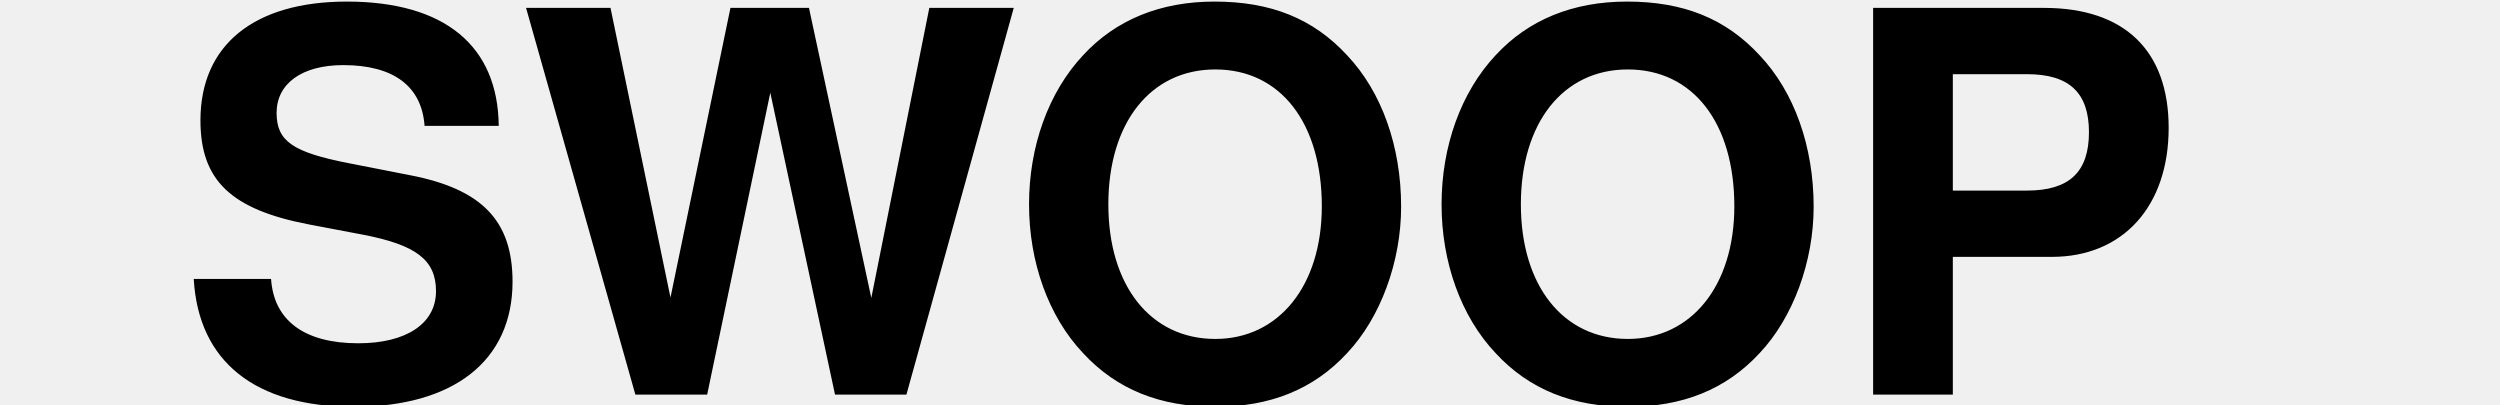
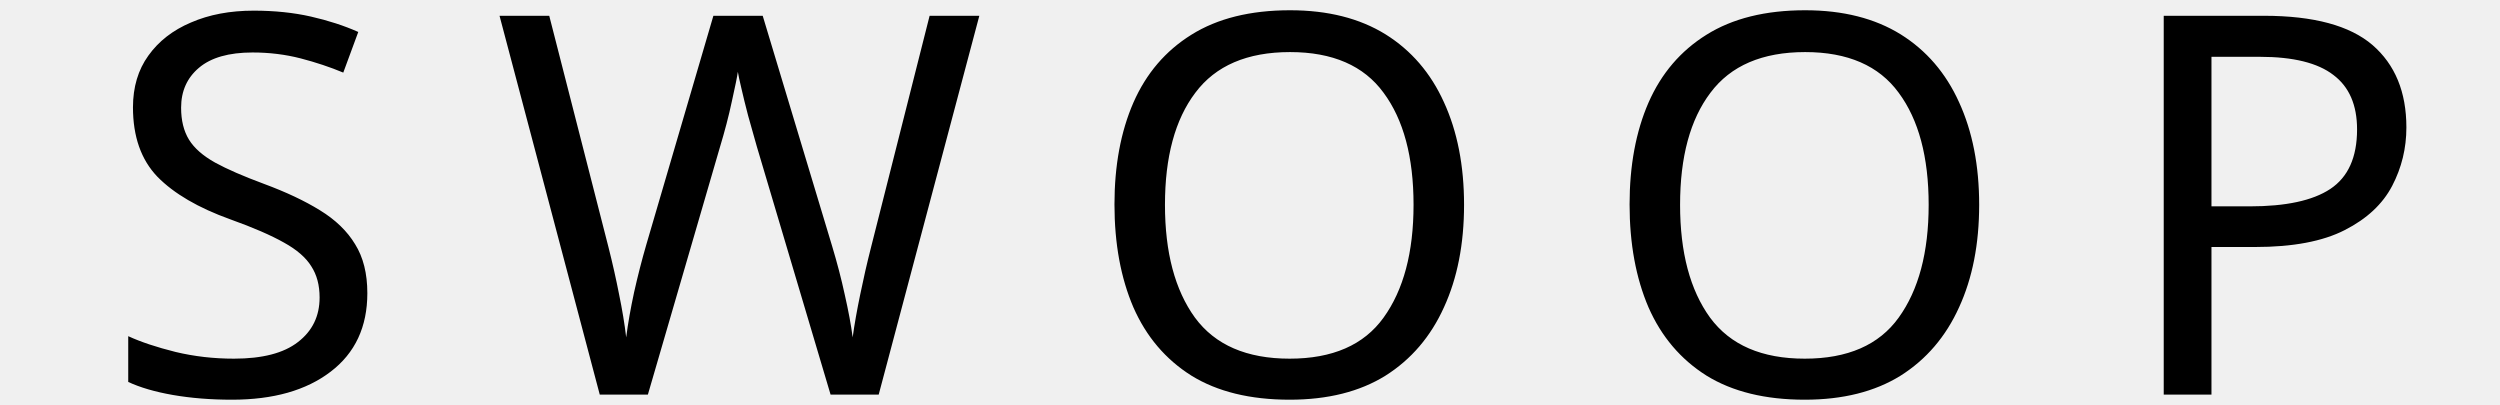
- <svg xmlns="http://www.w3.org/2000/svg" width="99" height="16">
-   <mask height="16" width="99" y="-0.037" x="-0.494" maskUnits="userSpaceOnUse" id="path-1-outside-1">
-     <rect id="svg_1" height="16" width="99" y="-0.037" x="-0.494" fill="white" />
-     <path id="svg_2" d="m46.181,1.054c-2.275,0.573 -3.341,2.357 -2.694,4.507c0.277,0.921 1.129,1.851 2.334,2.546c2.171,1.253 2.811,1.76 3.182,2.524c0.31,0.638 0.337,0.851 0.18,1.429c-0.367,1.357 -1.324,2.105 -2.694,2.105c-1.398,0 -2.38,-0.784 -2.599,-2.076c-0.088,-0.519 -0.196,-0.685 -0.447,-0.685c-0.3,0 -0.331,0.137 -0.331,1.453l0,1.453l0.909,0.309c1.42,0.482 3.439,0.425 4.645,-0.133c2.348,-1.085 3.247,-3.24 2.194,-5.253c-0.394,-0.753 -1.383,-1.593 -3.077,-2.615c-1.781,-1.074 -2.574,-1.856 -2.691,-2.65c-0.179,-1.221 0.919,-2.231 2.419,-2.226c1.175,0.003 1.679,0.281 2.096,1.156c0.261,0.548 0.448,0.729 0.756,0.733c0.342,0.005 0.393,-0.059 0.305,-0.382c-0.057,-0.213 -0.105,-0.749 -0.107,-1.19c-0.002,-0.56 -0.083,-0.832 -0.269,-0.903c-0.506,-0.194 -3.46,-0.268 -4.113,-0.103zm-45.675,0.513c0,0.248 0.116,0.345 0.412,0.345c0.836,0 0.881,0.241 0.974,5.247c0.081,4.373 0.111,4.722 0.46,5.367c0.501,0.924 1.18,1.54 2.224,2.015c0.715,0.326 1.167,0.395 2.598,0.398c1.552,0.003 1.835,-0.047 2.724,-0.482c0.546,-0.267 1.226,-0.767 1.511,-1.112c0.989,-1.195 1.093,-1.772 1.205,-6.65c0.108,-4.697 0.123,-4.773 0.925,-4.78c0.187,-0.002 0.303,-0.135 0.303,-0.348c0,-0.326 -0.116,-0.345 -2.078,-0.345c-1.94,0 -2.078,0.022 -2.078,0.334c0,0.25 0.14,0.348 0.559,0.388c0.92,0.089 0.995,0.442 0.997,4.726c0.003,4.342 -0.145,5.178 -1.075,6.057c-0.865,0.818 -1.553,1.093 -2.731,1.093c-1.692,0 -2.891,-0.788 -3.284,-2.157c-0.132,-0.461 -0.181,-2.155 -0.146,-5.091l0.052,-4.401l0.606,-0.195c0.333,-0.107 0.631,-0.321 0.662,-0.475c0.05,-0.247 -0.226,-0.28 -2.381,-0.28c-2.322,0 -2.437,0.016 -2.437,0.345zm16.107,0c0,0.267 0.116,0.345 0.511,0.345c0.882,0 1.379,0.339 1.578,1.077c0.114,0.42 0.162,2.423 0.129,5.287c-0.059,5.113 -0.13,5.448 -1.187,5.658c-0.349,0.07 -0.512,0.205 -0.512,0.426c0,0.301 0.169,0.324 2.425,0.324c2.216,0 2.425,-0.026 2.425,-0.309c0,-0.22 -0.222,-0.368 -0.77,-0.515c-0.681,-0.182 -0.791,-0.281 -0.952,-0.856c-0.206,-0.738 -0.254,-8.511 -0.053,-8.488c0.071,0.008 0.743,0.726 1.493,1.596c0.75,0.87 2.801,3.154 4.558,5.077c2.75,3.009 3.264,3.495 3.697,3.495l0.502,0l0.05,-6.118c0.035,-4.344 0.108,-6.176 0.25,-6.318c0.11,-0.11 0.461,-0.253 0.779,-0.318c0.338,-0.069 0.579,-0.223 0.579,-0.37c0,-0.206 -0.432,-0.26 -2.381,-0.3c-2.293,-0.046 -2.381,-0.035 -2.381,0.302c0,0.256 0.113,0.35 0.423,0.35c0.233,0 0.642,0.187 0.909,0.416l0.486,0.416l0.055,4.157c0.031,2.347 -0.012,4.157 -0.099,4.157c-0.085,0 -0.613,-0.524 -1.175,-1.165c-0.562,-0.641 -2.161,-2.408 -3.555,-3.926c-1.393,-1.519 -2.916,-3.202 -3.382,-3.74l-0.849,-0.978l-1.775,-0.014c-1.665,-0.013 -1.775,0.007 -1.775,0.331zm18.186,0c0,0.263 0.116,0.345 0.486,0.345c0.268,0 0.638,0.11 0.823,0.245c0.317,0.231 0.339,0.529 0.39,5.307c0.064,5.966 0.011,6.301 -1.013,6.464c-0.516,0.082 -0.686,0.19 -0.686,0.432c0,0.301 0.175,0.323 2.598,0.323c2.482,0 2.598,-0.015 2.598,-0.345c0,-0.246 -0.116,-0.345 -0.4,-0.345c-0.22,0 -0.551,-0.11 -0.736,-0.245c-0.319,-0.232 -0.339,-0.53 -0.386,-5.688c-0.049,-5.284 -0.04,-5.454 0.303,-5.796c0.194,-0.194 0.548,-0.352 0.786,-0.352c0.318,0 0.433,-0.092 0.433,-0.345c0,-0.33 -0.116,-0.345 -2.598,-0.345c-2.482,0 -2.598,0.015 -2.598,0.345zm18.135,0c0.056,0.214 0.236,0.345 0.473,0.345c0.21,0 0.553,0.181 0.761,0.402c0.212,0.224 1.396,3.061 2.683,6.429l2.305,6.027l0.604,0.052l0.604,0.052l1.619,-4.28c0.89,-2.354 1.712,-4.466 1.827,-4.694c0.196,-0.39 0.24,-0.331 0.76,1.036c0.304,0.797 1.112,2.906 1.796,4.685l1.244,3.236l0.548,0c0.302,0 0.588,-0.103 0.637,-0.229c0.049,-0.126 0.844,-2.165 1.768,-4.53c0.924,-2.365 1.948,-4.986 2.275,-5.823c0.745,-1.907 0.894,-2.142 1.488,-2.349c0.264,-0.092 0.48,-0.287 0.48,-0.435c0,-0.227 -0.315,-0.268 -2.078,-0.268c-1.963,0 -2.078,0.019 -2.078,0.345c0,0.25 0.116,0.345 0.419,0.345c0.673,0 0.967,0.182 0.967,0.6c0,0.349 -3.299,9.303 -3.502,9.505c-0.125,0.124 -3.104,-8.193 -3.211,-8.967c-0.105,-0.752 0.216,-1.139 0.945,-1.139c0.284,0 0.4,-0.1 0.4,-0.345c0,-0.33 -0.116,-0.345 -2.685,-0.345c-2.569,0 -2.684,0.015 -2.684,0.345c0,0.197 0.116,0.345 0.269,0.345c0.541,0 1.257,0.521 1.442,1.047c0.265,0.756 0.062,1.522 -1.495,5.666l-1.323,3.52l-0.285,-0.673c-0.157,-0.37 -0.972,-2.552 -1.812,-4.85c-1.65,-4.513 -1.675,-4.711 -0.584,-4.711c0.383,0 0.498,-0.08 0.498,-0.345c0,-0.33 -0.116,-0.345 -2.582,-0.345c-2.497,0 -2.579,0.011 -2.491,0.345zm35.075,0.119c0,0 -0,0.236 0.029,0.301c0.029,0.066 0.215,0.09 0.215,0.09c0.116,0.031 0.226,0.058 0.33,0.084c0.523,0.13 0.891,0.221 1.038,0.564c0.099,0.232 0.105,1.039 0.107,5.367c0.001,4.563 0,5.122 -0.122,5.424c-0.151,0.374 -0.441,0.572 -1.11,0.76c0,0 -0.296,0.082 -0.375,0.156c-0.08,0.073 -0.095,0.238 -0.095,0.238c0,0 -0.006,0.153 0.062,0.226c0.068,0.073 0.25,0.038 0.25,0.038l1.733,0.005l2.875,0.023c0,0 0.117,0.016 0.178,-0.062c0.061,-0.078 0.045,-0.23 0.045,-0.23c0,0 0,-0.163 -0.076,-0.236c-0.076,-0.073 -0.369,-0.142 -0.369,-0.142c-0.649,-0.16 -0.982,-0.368 -1.13,-0.706c-0.11,-0.251 -0.121,-0.93 -0.138,-2.342l0,-2.071c0.073,0.041 0.139,0.087 0.209,0.136c0.331,0.232 0.746,0.522 2.296,0.567c1.878,0.054 3.007,-0.781 3.679,-1.752c0.672,-0.971 0.932,-2.495 0.44,-4.119c-0.493,-1.624 -1.939,-2.607 -3.973,-2.709c-1.06,-0.053 -2.602,-0.001 -3.464,0.038l-0.241,0.011c-0.783,0.034 -1.721,0.109 -2.189,0.153l-0.001,0c-0.127,0.012 -0.14,0.013 -0.175,0.058c-0.036,0.045 -0.029,0.13 -0.029,0.13zm7.631,6.363c0.755,-0.71 0.768,-1.821 0.768,-2.53c-0.074,-1.113 -0.522,-3.252 -3.062,-3.252c-0.594,-0.03 -1.809,0.072 -1.842,0.896c-0.037,0.145 -0.053,1.163 -0.044,2.725l0.015,2.493l0.259,0.136l0.014,0.007c0.14,0.074 0.322,0.17 0.64,0.232c1.01,0.198 2.497,0.003 3.252,-0.707zm-15.89,-6.609c0.188,-0.071 0.312,-0.119 0.312,-0.119c0,0 0.281,-0.116 0.372,0c0.028,0.036 0.13,0.299 0.383,0.951c0.05,0.128 0.105,0.271 0.167,0.43c0.377,0.97 0.917,2.362 1.202,3.094c0.285,0.732 0.848,2.18 1.251,3.218c0.403,1.038 0.921,2.37 1.151,2.959c0.23,0.59 0.523,1.203 0.605,1.314c0.04,0.055 0.082,0.123 0.127,0.198c0.177,0.294 0.415,0.688 0.892,0.765c0,0 0.374,0.062 0.429,0.12c0.055,0.059 0.068,0.165 0.068,0.165l0,0.2c0,0 -0.006,0.051 -0.037,0.095c-0.031,0.043 -0.144,0.031 -0.144,0.031l-2.882,0l-2.05,0.015c0,0 -0.072,0.009 -0.114,-0.026c-0.042,-0.035 -0.064,-0.123 -0.064,-0.123l0,-0.151c0,0 -0.018,-0.113 0.064,-0.212c0.082,-0.099 0.411,-0.11 0.411,-0.11c0.621,-0.054 0.867,-0.583 0.994,-0.855c0.009,-0.02 0.018,-0.039 0.026,-0.056c0.135,-0.281 0.086,-0.465 -0.524,-1.969c-0.403,-0.993 -0.54,-1.272 -0.638,-1.296c-0.069,-0.017 -1.141,-0.024 -2.384,-0.014l-2.259,0.017l-0.135,0.371c-0.391,1.074 -0.738,2.141 -0.79,2.429c-0.106,0.587 0.042,1.24 0.905,1.353c0,0 0.32,0.044 0.405,0.108c0.085,0.064 0.115,0.229 0.115,0.229l0,0.152c0,0 -0.016,0.072 -0.075,0.121c-0.059,0.049 -0.211,0.031 -0.211,0.031l-2.156,0l-2.086,0.024c0,0 -0.089,-0.002 -0.155,-0.037c-0.066,-0.035 -0.076,-0.105 -0.076,-0.105l0,-0.144c0,0 -0.011,-0.094 0.105,-0.208c0.116,-0.115 0.43,-0.145 0.43,-0.145c0.57,-0.092 0.893,-0.699 1.079,-1.048c0.014,-0.026 0.027,-0.05 0.039,-0.073c0.074,-0.136 0.406,-0.93 0.738,-1.764c0.332,-0.834 0.706,-1.767 0.829,-2.073c0.42,-1.042 0.819,-2.039 1.424,-3.558c0.332,-0.834 0.823,-2.065 1.092,-2.735l0.488,-1.219l0.678,-0.35zm-0.178,2.963c0.105,0.264 0.265,0.66 0.356,0.882c0.091,0.221 0.346,0.848 0.566,1.392c0.22,0.545 0.491,1.207 0.602,1.473c0.111,0.265 0.201,0.495 0.201,0.511c0,0.015 -0.83,0.028 -1.845,0.028c-1.165,0 -1.845,-0.022 -1.845,-0.061c0,-0.033 0.039,-0.166 0.087,-0.294c0.076,-0.204 0.454,-1.287 1.29,-3.693c0.129,-0.371 0.249,-0.699 0.266,-0.728c0.059,-0.099 0.131,0.011 0.321,0.491z" clip-rule="evenodd" fill-rule="evenodd" />
-   </mask>
-   <g>
-     <rect fill="none" id="canvas_background" height="602" width="802" y="-1" x="-1" />
-   </g>
-   <g>
-     <text font-weight="bold" xml:space="preserve" text-anchor="start" font-family="Helvetica, Arial, sans-serif" font-size="21" id="svg_5" y="15.625" x="7" fill-opacity="null" stroke-opacity="null" stroke-width="0" stroke="null" fill="#000000">SWOOP</text>
-   </g>
+ <svg xmlns="http://www.w3.org/2000/svg" viewBox="0 0 99 16">
+   <style>.D{letter-spacing:4}</style>
+   <text transform="translate(4 15.625)" class="D" font-family="Nunito-Light" font-size="21">SWOOP</text>
</svg>
